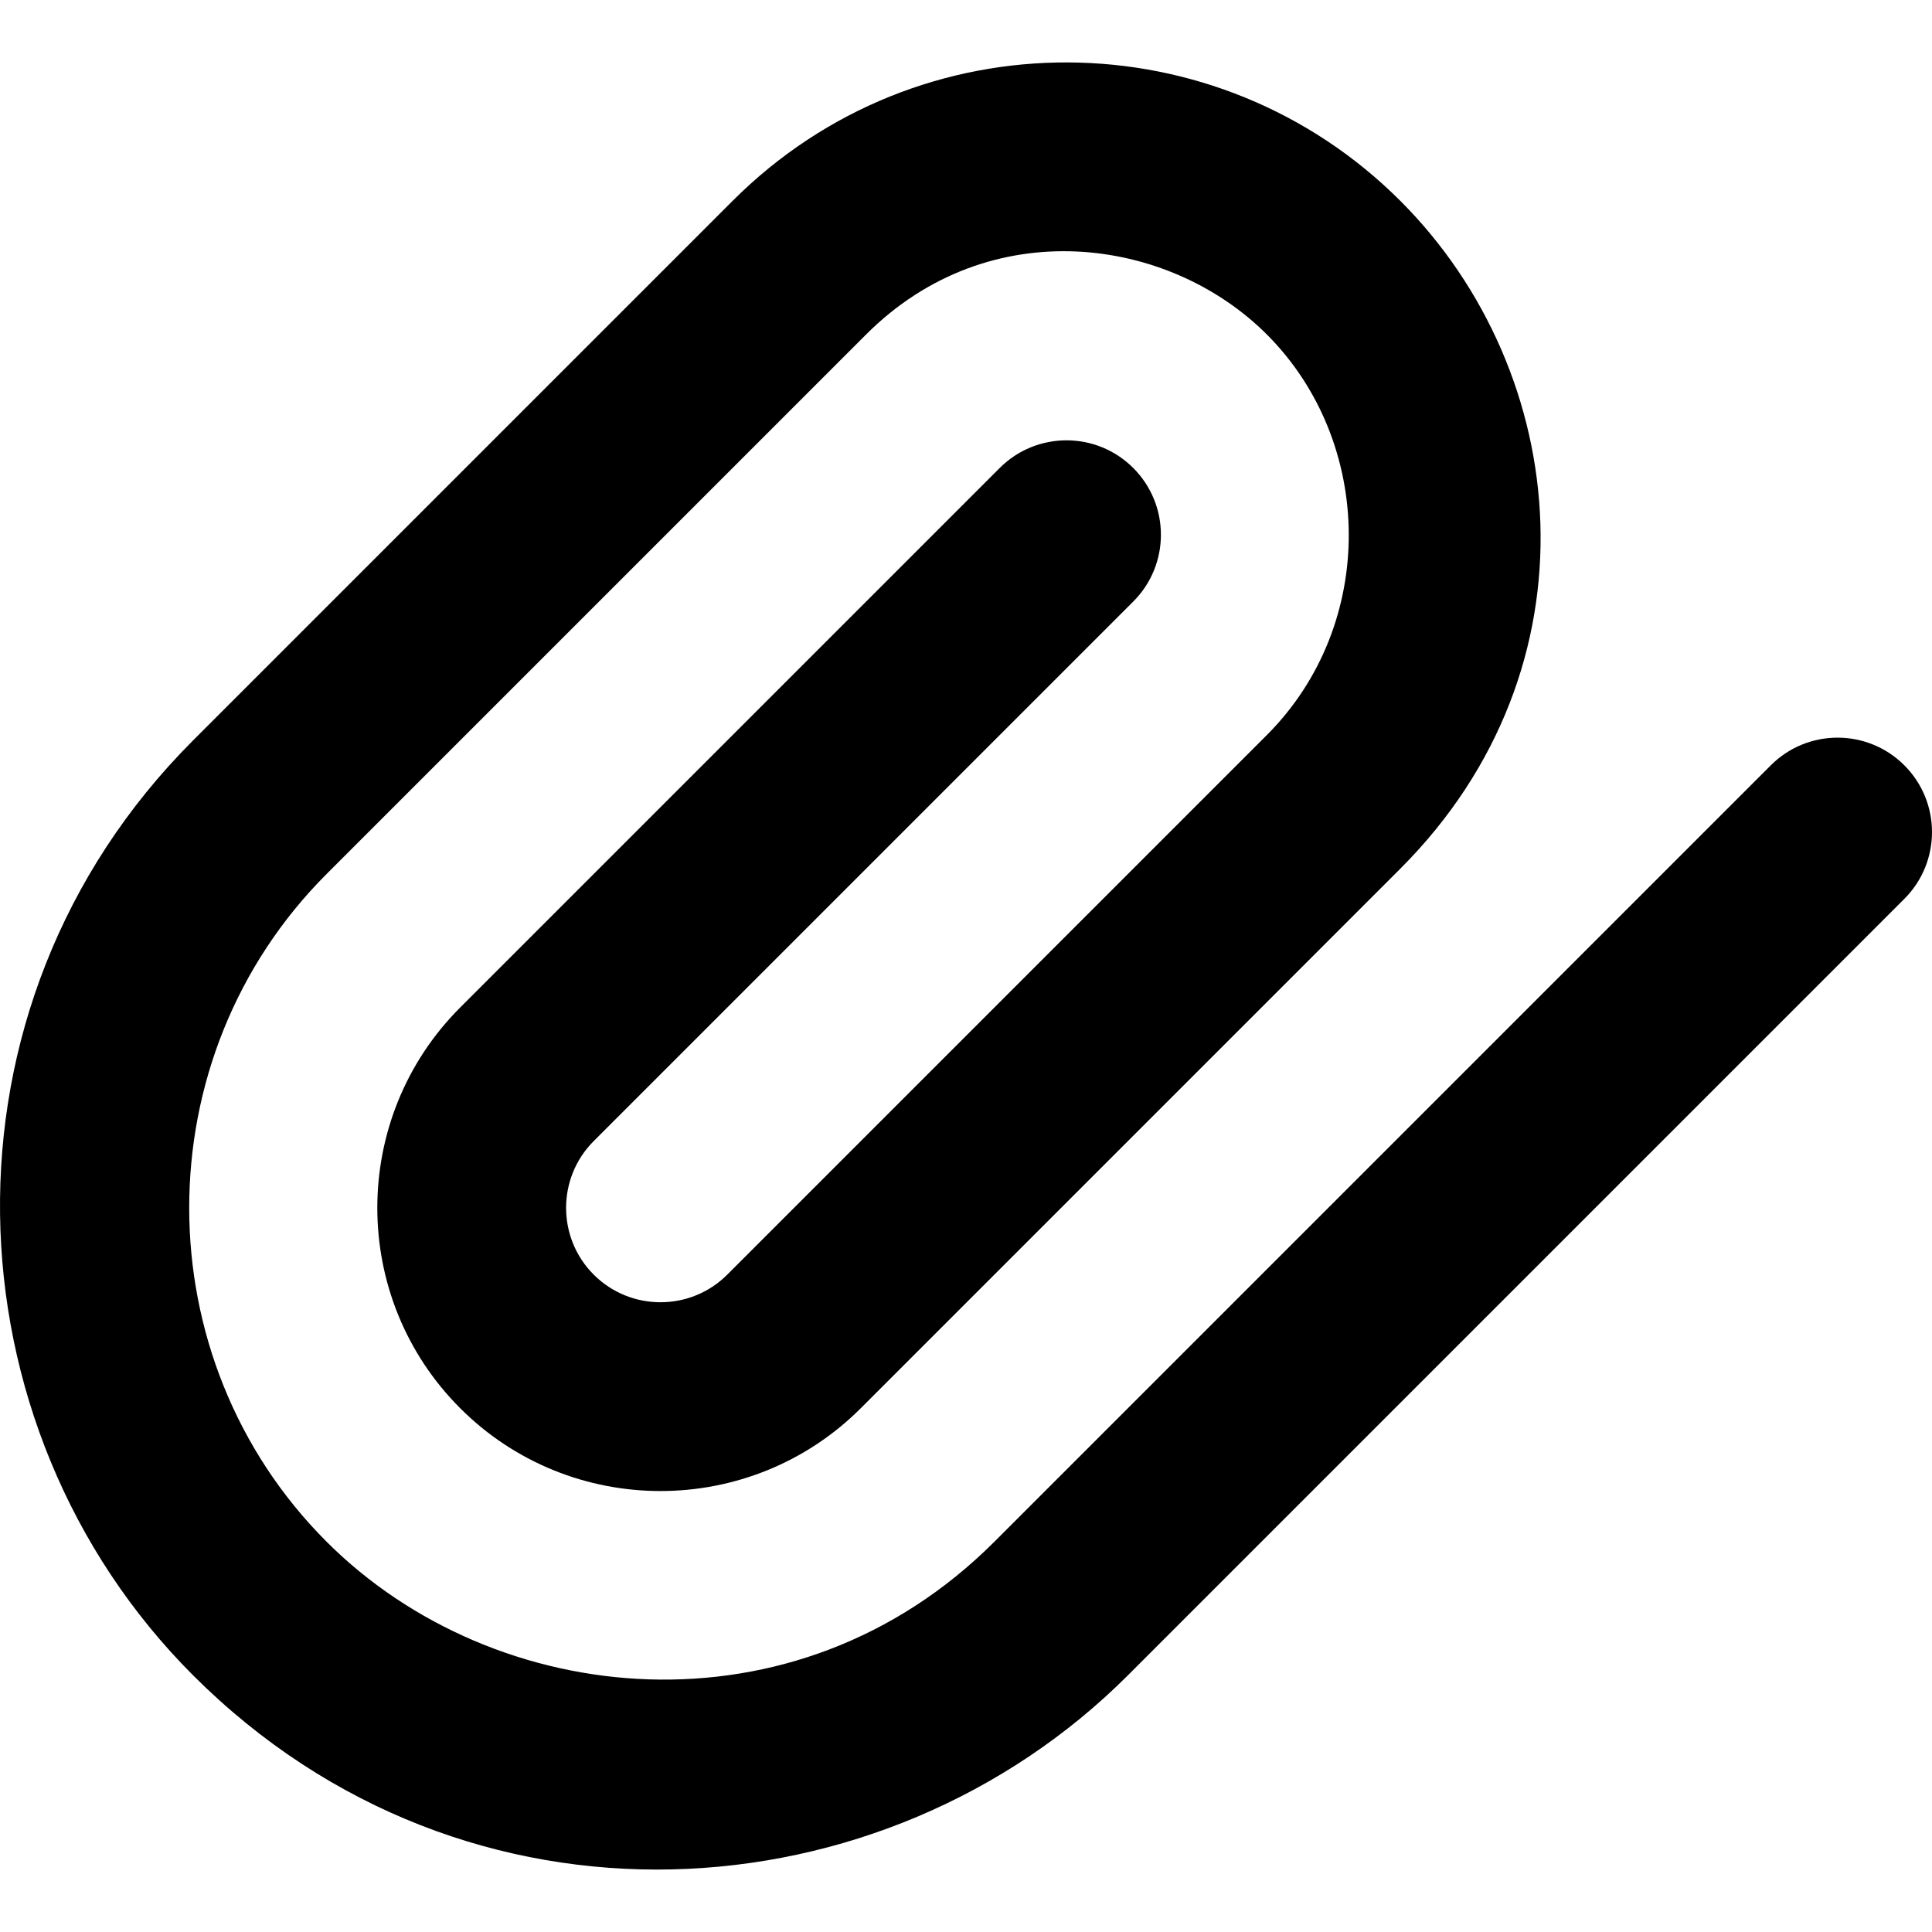
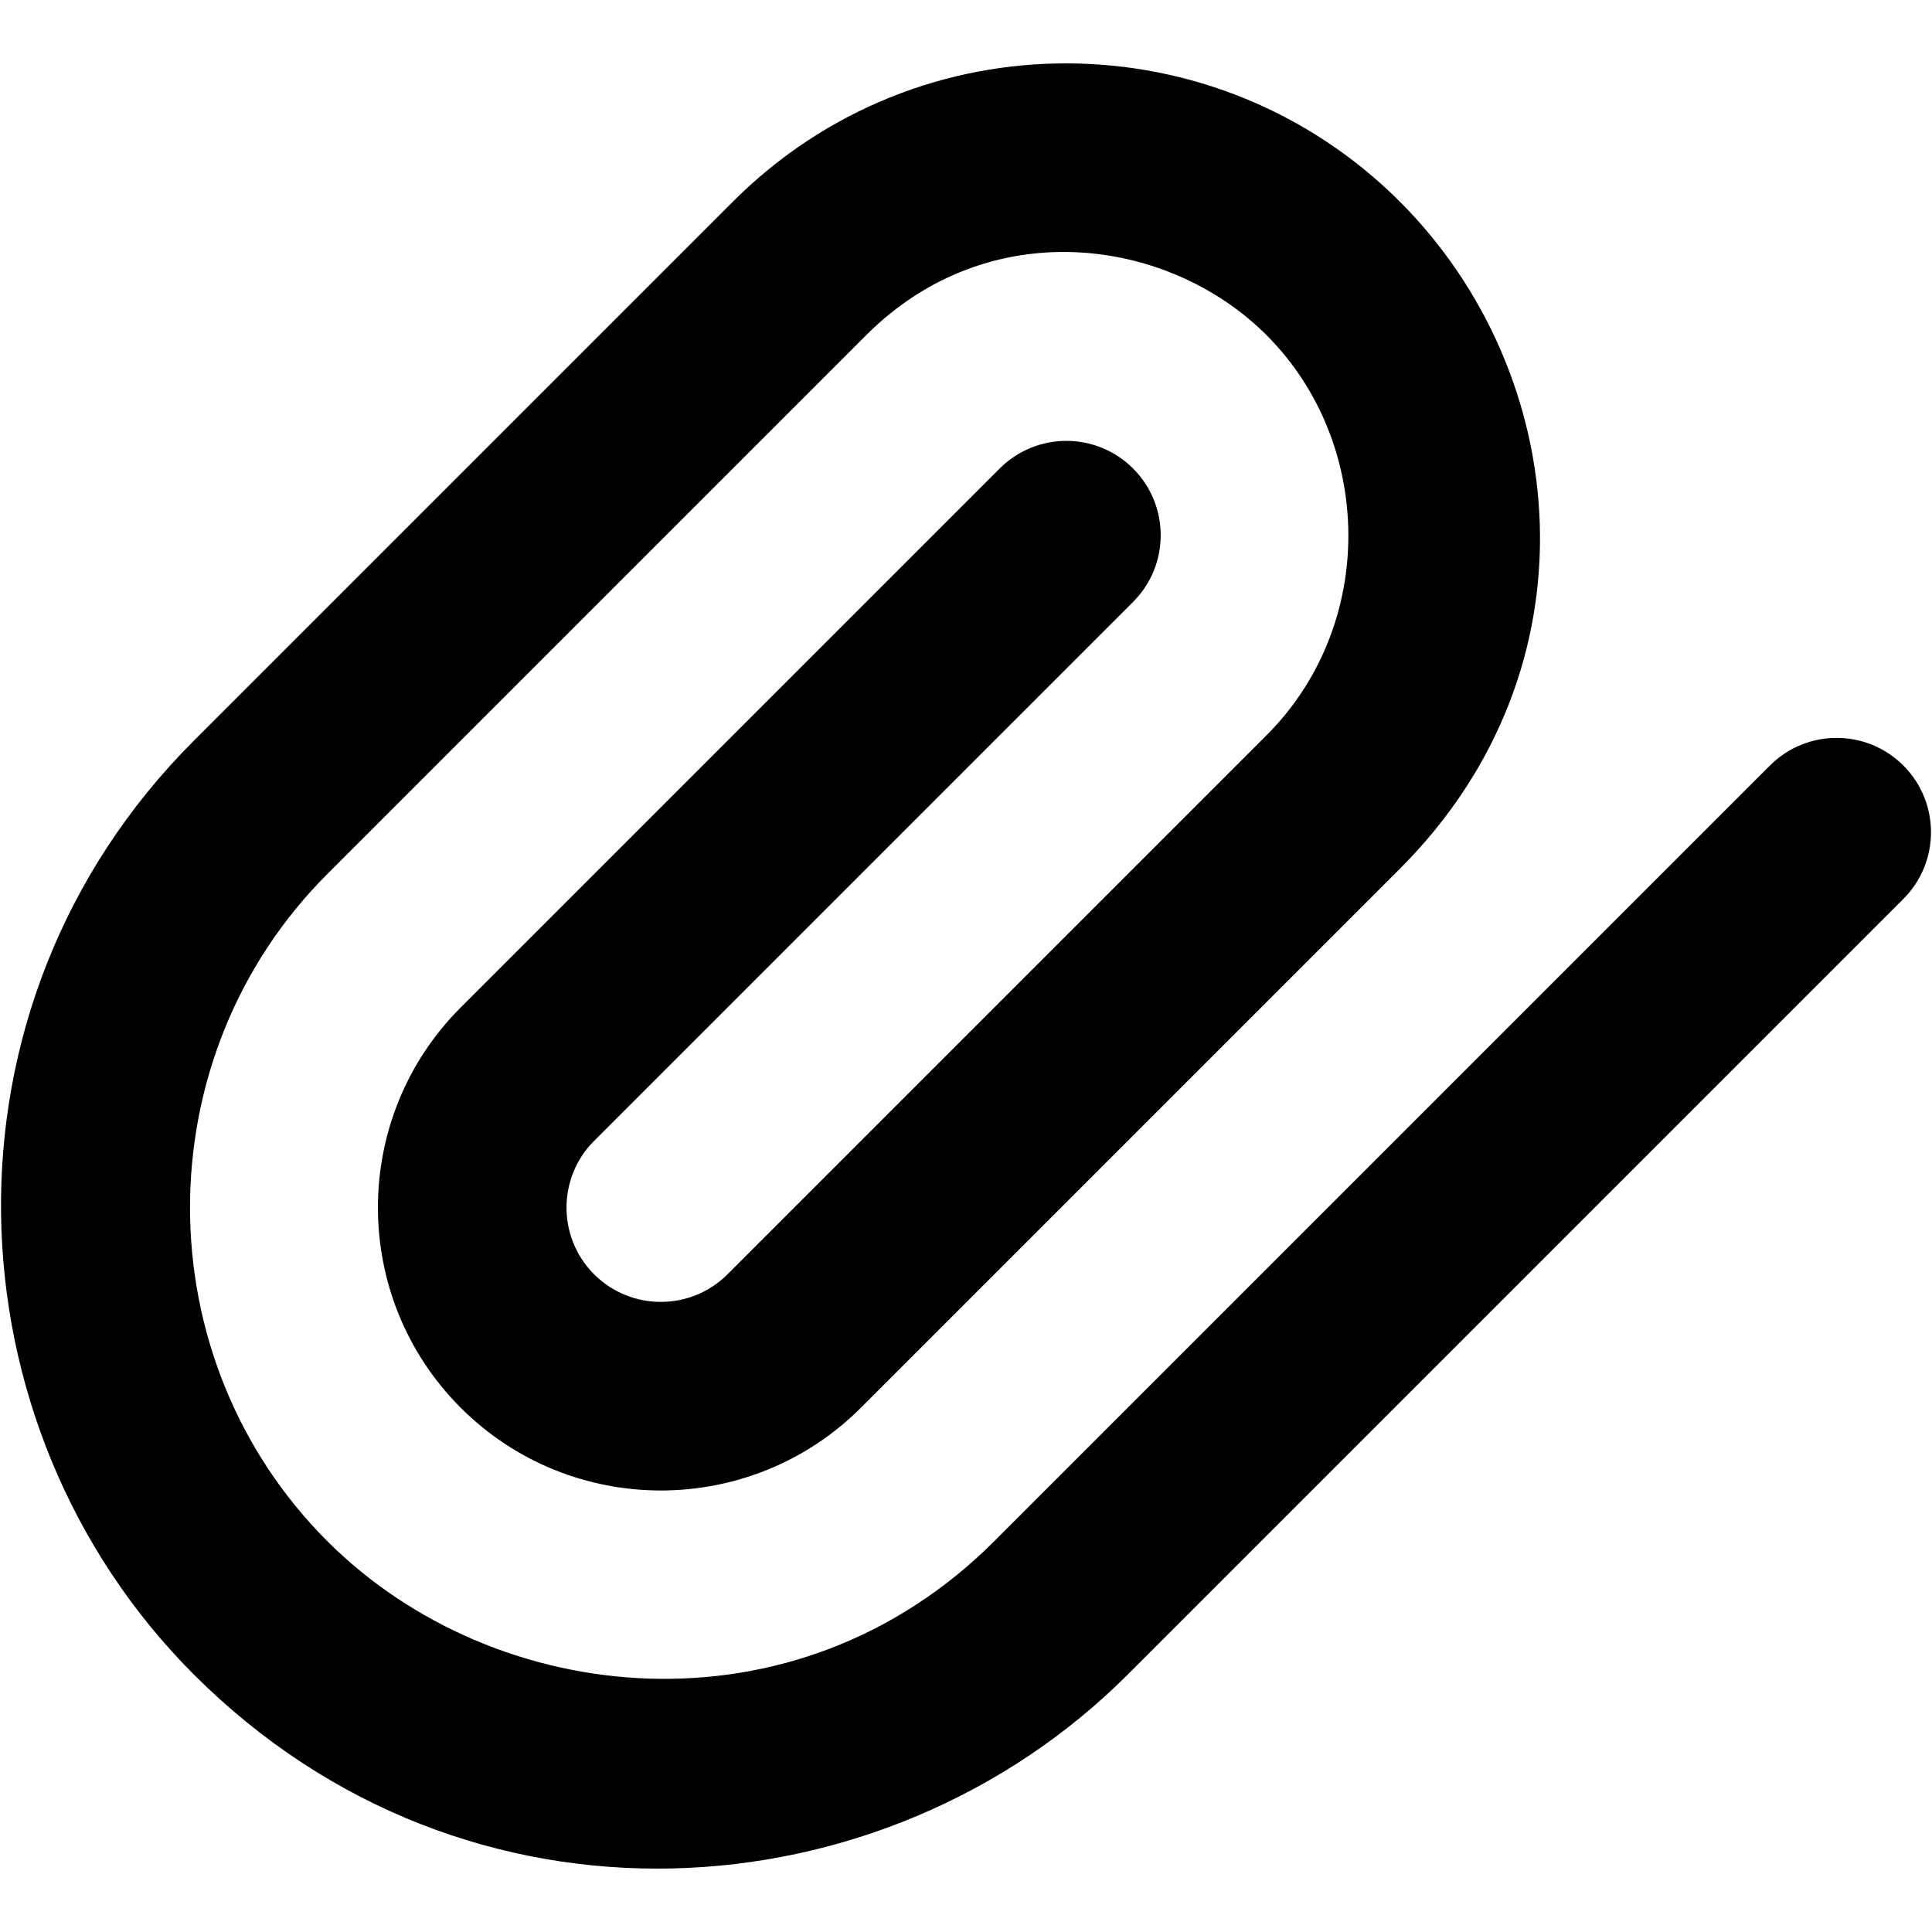
- <svg xmlns="http://www.w3.org/2000/svg" version="1.1" id="Layer_1" x="0px" y="0px" viewBox="0 0 511.464 511.464" style="enable-background:new 0 0 511.464 511.464;" xml:space="preserve">
+ <svg xmlns="http://www.w3.org/2000/svg" version="1.1" id="Layer_1" x="0px" y="0px" viewBox="-49 141 512 512" style="enable-background:new -49 141 512 512;" xml:space="preserve">
  <g>
    <g>
-       <path d="M51.109,443.504c-65.798-65.798-70.452-177.035,0-247.487L193.944,53.181c49.379-49.379,128.417-48.359,176.776,0    c45.474,45.474,53.379,123.398,0,176.777L227.885,372.794c-29.242,29.242-76.824,29.242-106.066,0    c-29.242-29.243-29.242-76.823,0-106.066l142.836-142.836c9.763-9.762,25.593-9.763,35.355,0s9.763,25.592,0,35.355    L157.175,302.083c-9.748,9.747-9.748,25.608,0,35.355c9.747,9.747,25.607,9.748,35.355,0l142.835-142.835    c29.379-29.379,28.475-77.592,0-106.066c-26.025-26.025-73.52-32.545-106.065,0L86.464,231.372    c-48.577,48.577-48.423,128.354,0,176.777c44.452,44.452,124.074,52.703,176.777,0l205.546-205.546    c9.764-9.763,25.592-9.763,35.355,0c9.763,9.763,9.763,25.592,0,35.355L298.596,443.504    C234.144,507.957,123.686,516.082,51.109,443.504z" />
+       <path d="M2.377,584.772c-65.798-65.798-70.452-177.035,0-247.487l142.835-142.836c49.379-49.379,128.417-48.359,176.776,0    c45.474,45.474,53.379,123.398,0,176.777L179.153,514.061c-29.242,29.242-76.824,29.242-106.066,0    c-29.242-29.243-29.242-76.823,0-106.066l142.836-142.836c9.763-9.762,25.593-9.763,35.355,0c9.762,9.763,9.763,25.592,0,35.355    L108.443,443.35c-9.748,9.747-9.748,25.608,0,35.355c9.747,9.747,25.607,9.748,35.355,0L286.633,335.87    c29.379-29.379,28.475-77.592,0-106.066c-26.025-26.025-73.52-32.545-106.065,0L37.732,372.639    c-48.577,48.577-48.423,128.354,0,176.777c44.452,44.452,124.074,52.703,176.777,0L420.055,343.87    c9.764-9.763,25.592-9.763,35.355,0c9.763,9.763,9.763,25.592,0,35.355L249.864,584.772    C185.412,649.224,74.954,657.349,2.377,584.772z" />
    </g>
  </g>
-   <g>
- </g>
-   <g>
- </g>
-   <g>
- </g>
-   <g>
- </g>
-   <g>
- </g>
-   <g>
- </g>
-   <g>
- </g>
-   <g>
- </g>
-   <g>
- </g>
-   <g>
- </g>
-   <g>
- </g>
-   <g>
- </g>
-   <g>
- </g>
-   <g>
- </g>
-   <g>
- </g>
</svg>
